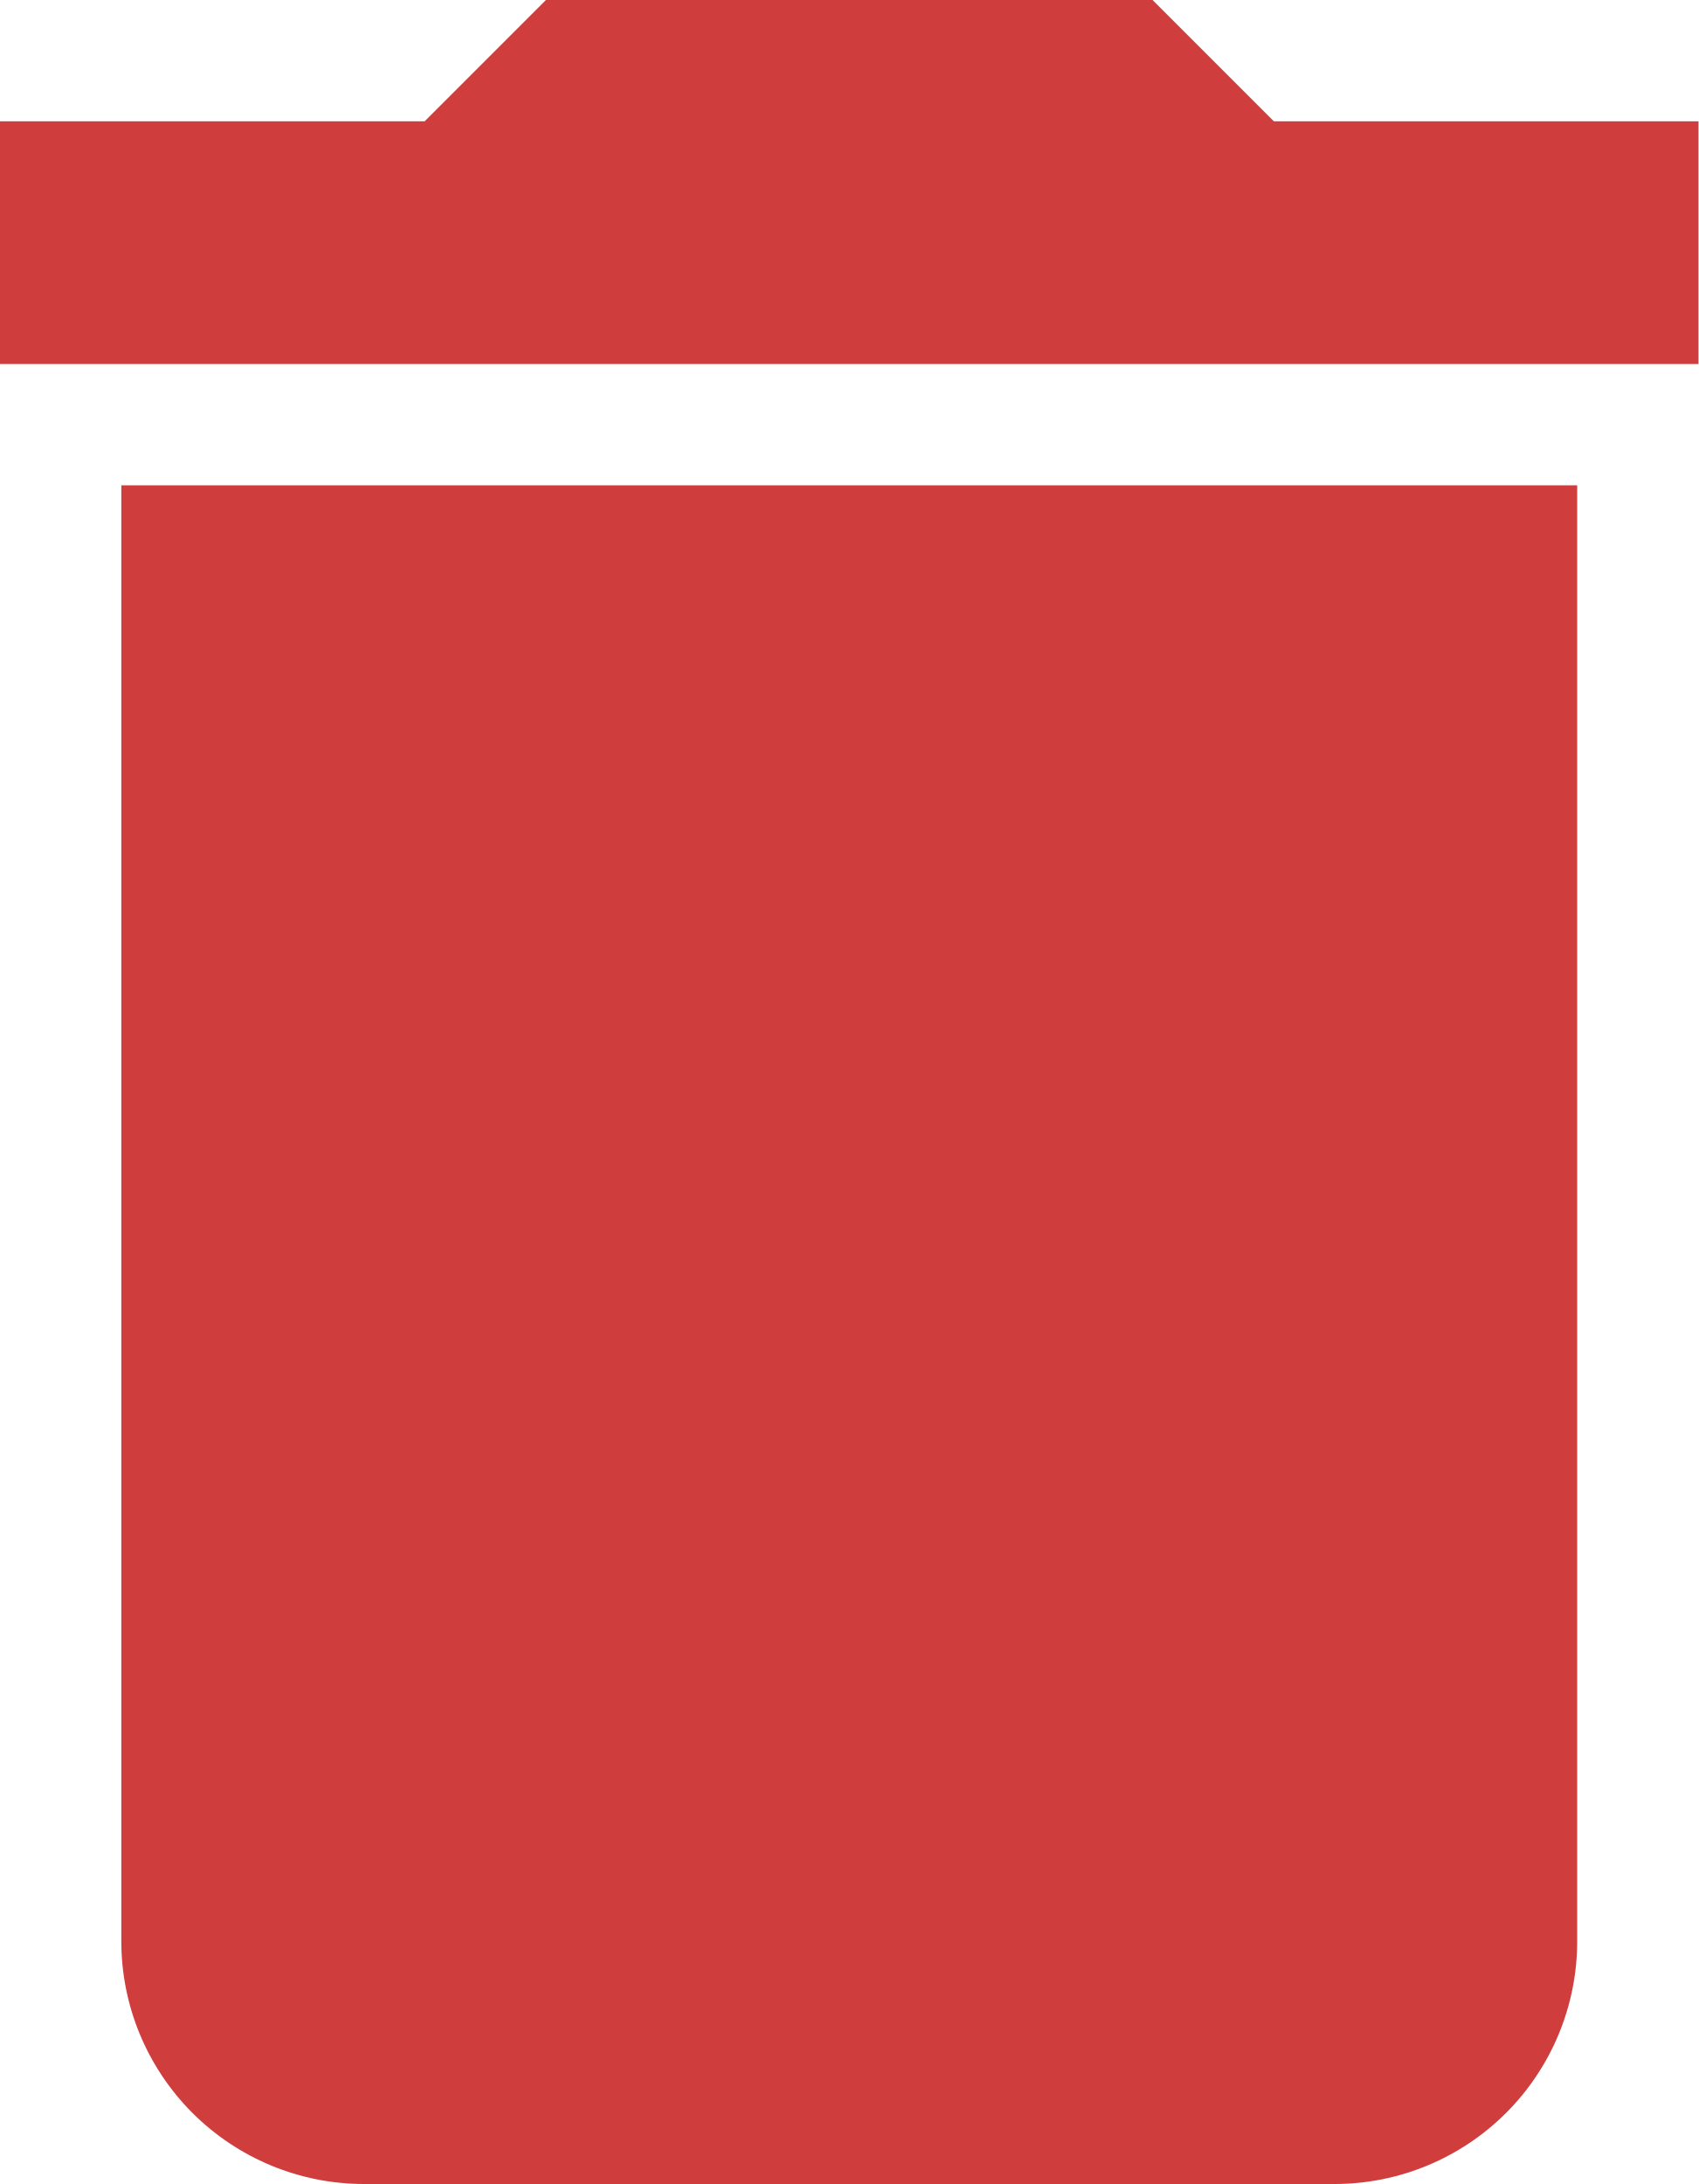
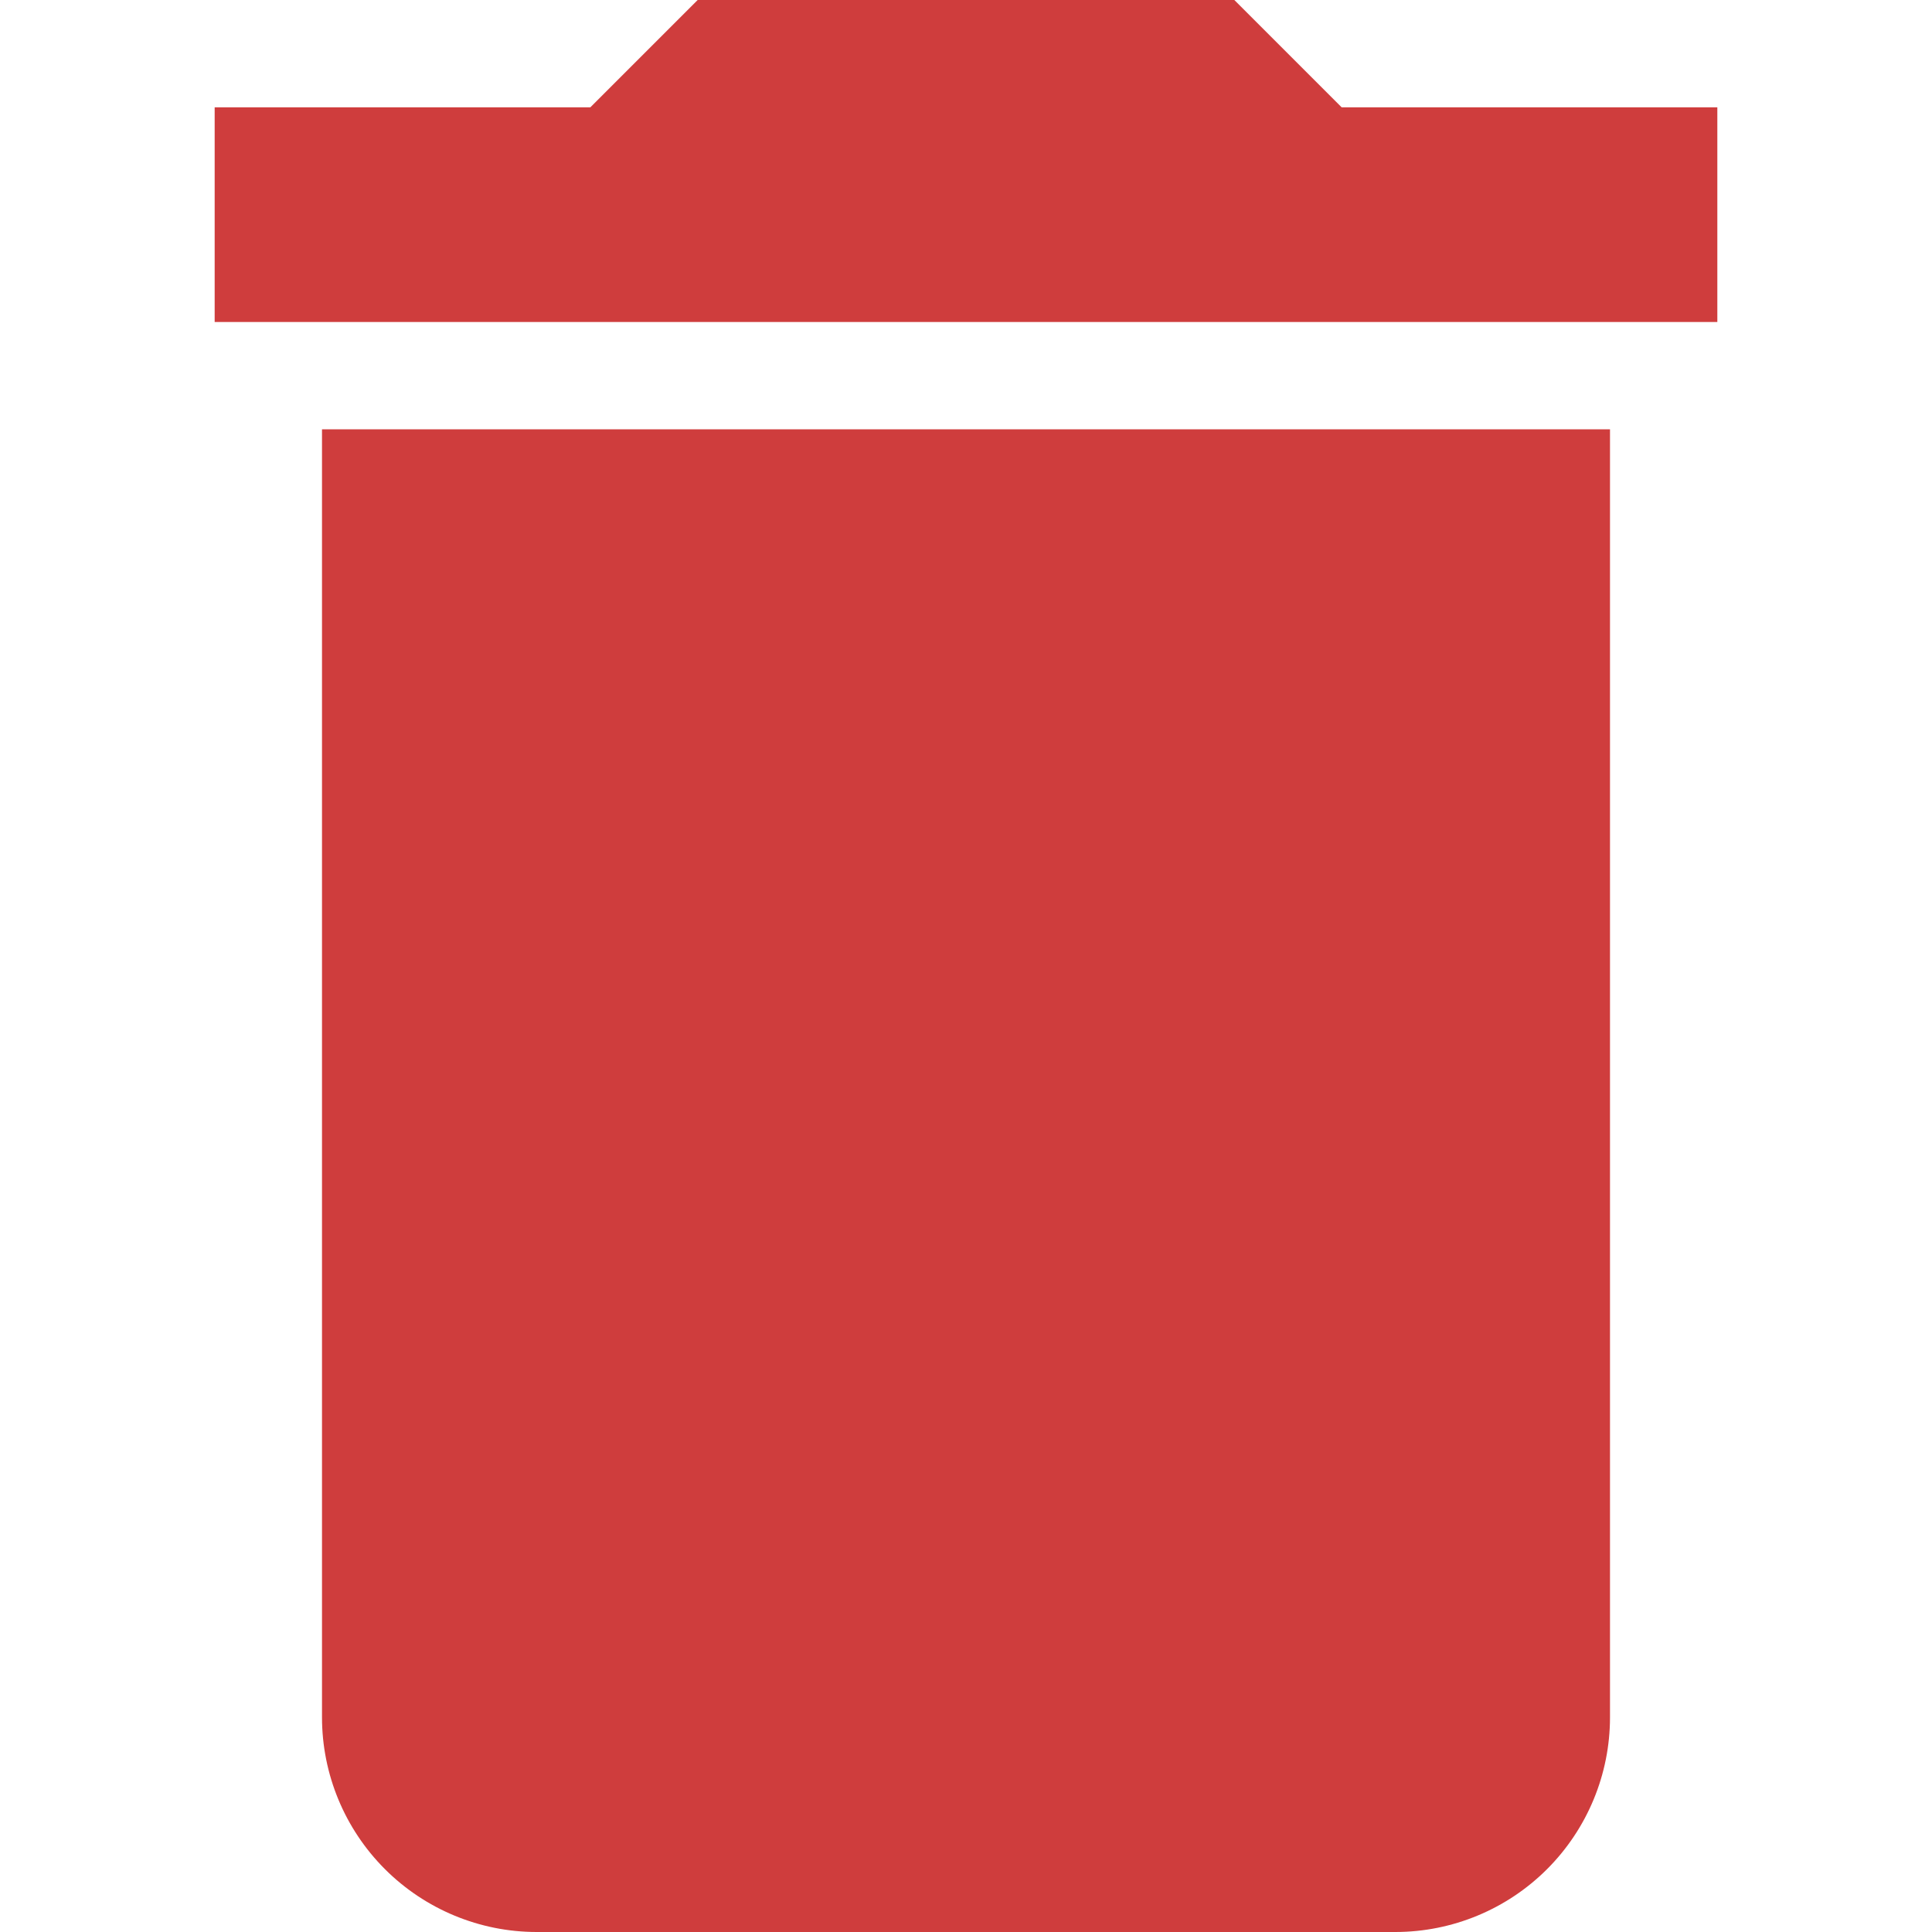
- <svg xmlns="http://www.w3.org/2000/svg" width="14" height="18" viewBox="0 0 14 18" fill="none">
+ <svg xmlns="http://www.w3.org/2000/svg" width="20" height="20" viewBox="0 0 14 18" fill="none">
  <path id="Vector" d="M14 1H10.5L9.5 -0H4.5L3.5 1H0V3H14M1 16C1 16.53 1.211 17.039 1.586 17.414C1.961 17.789 2.47 18 3 18H11C11.53 18 12.039 17.789 12.414 17.414C12.789 17.039 13 16.53 13 16V4H1V16Z" fill="#CF3D3D" />
</svg>
